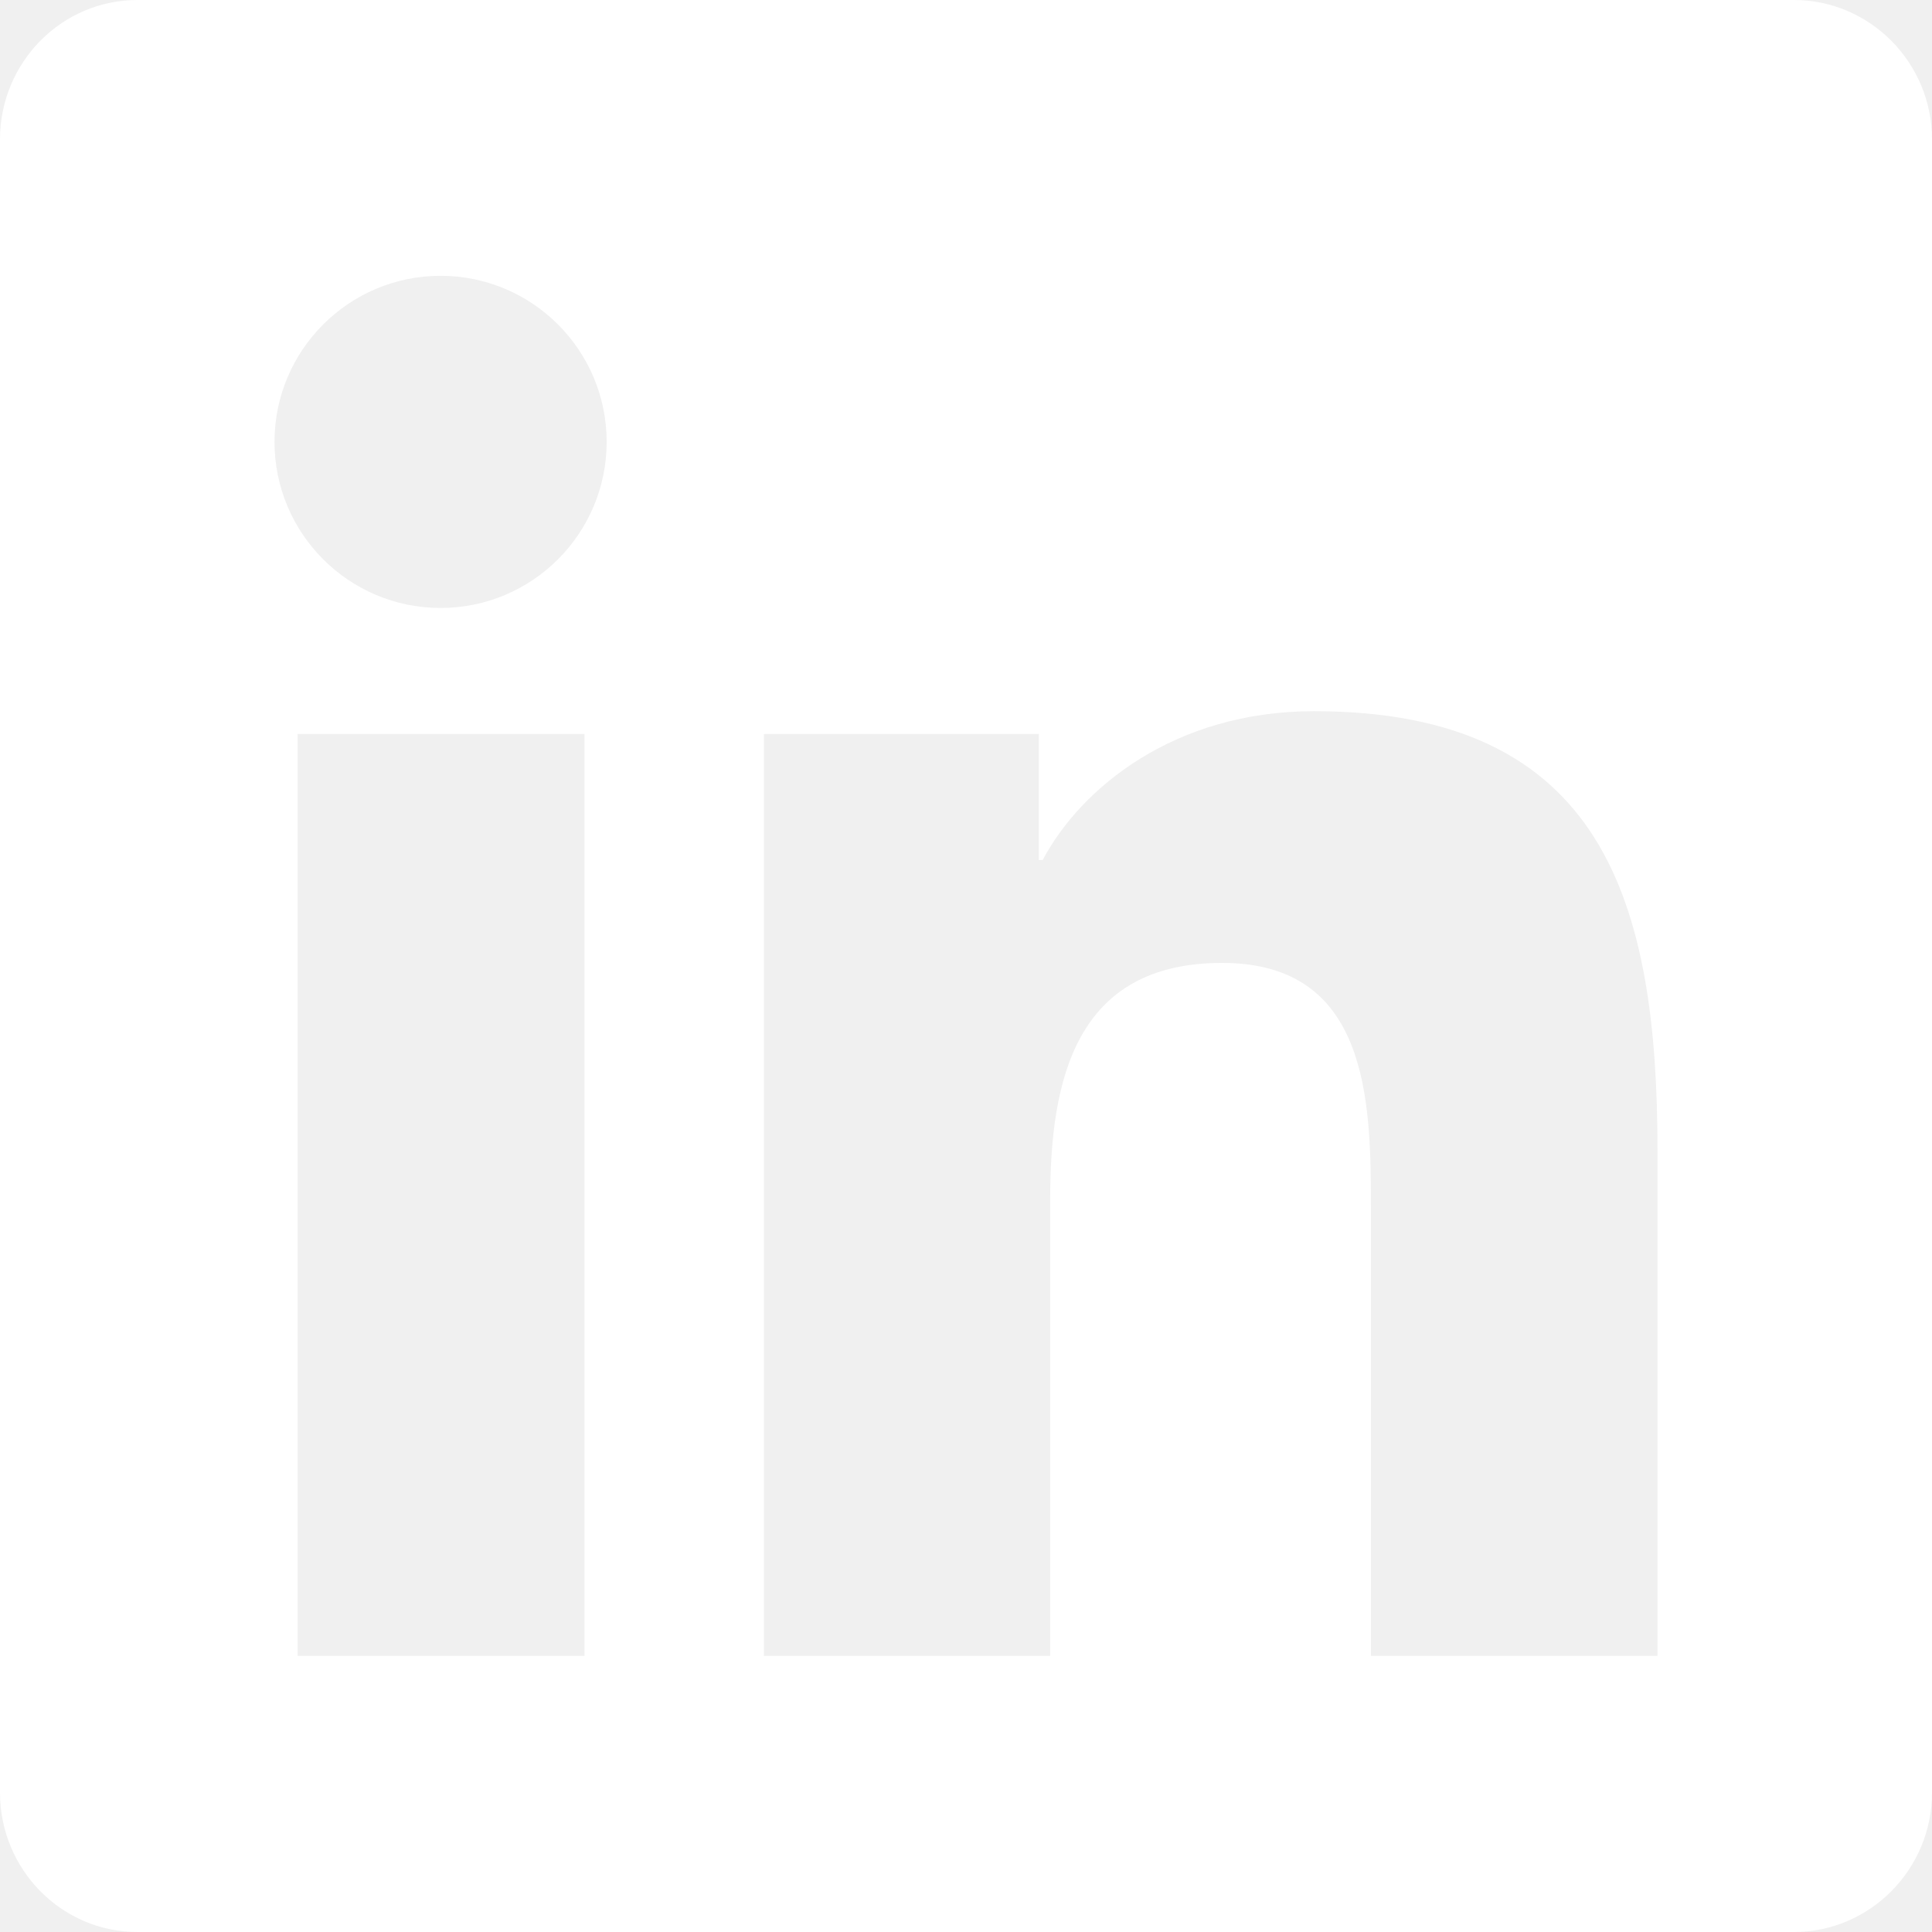
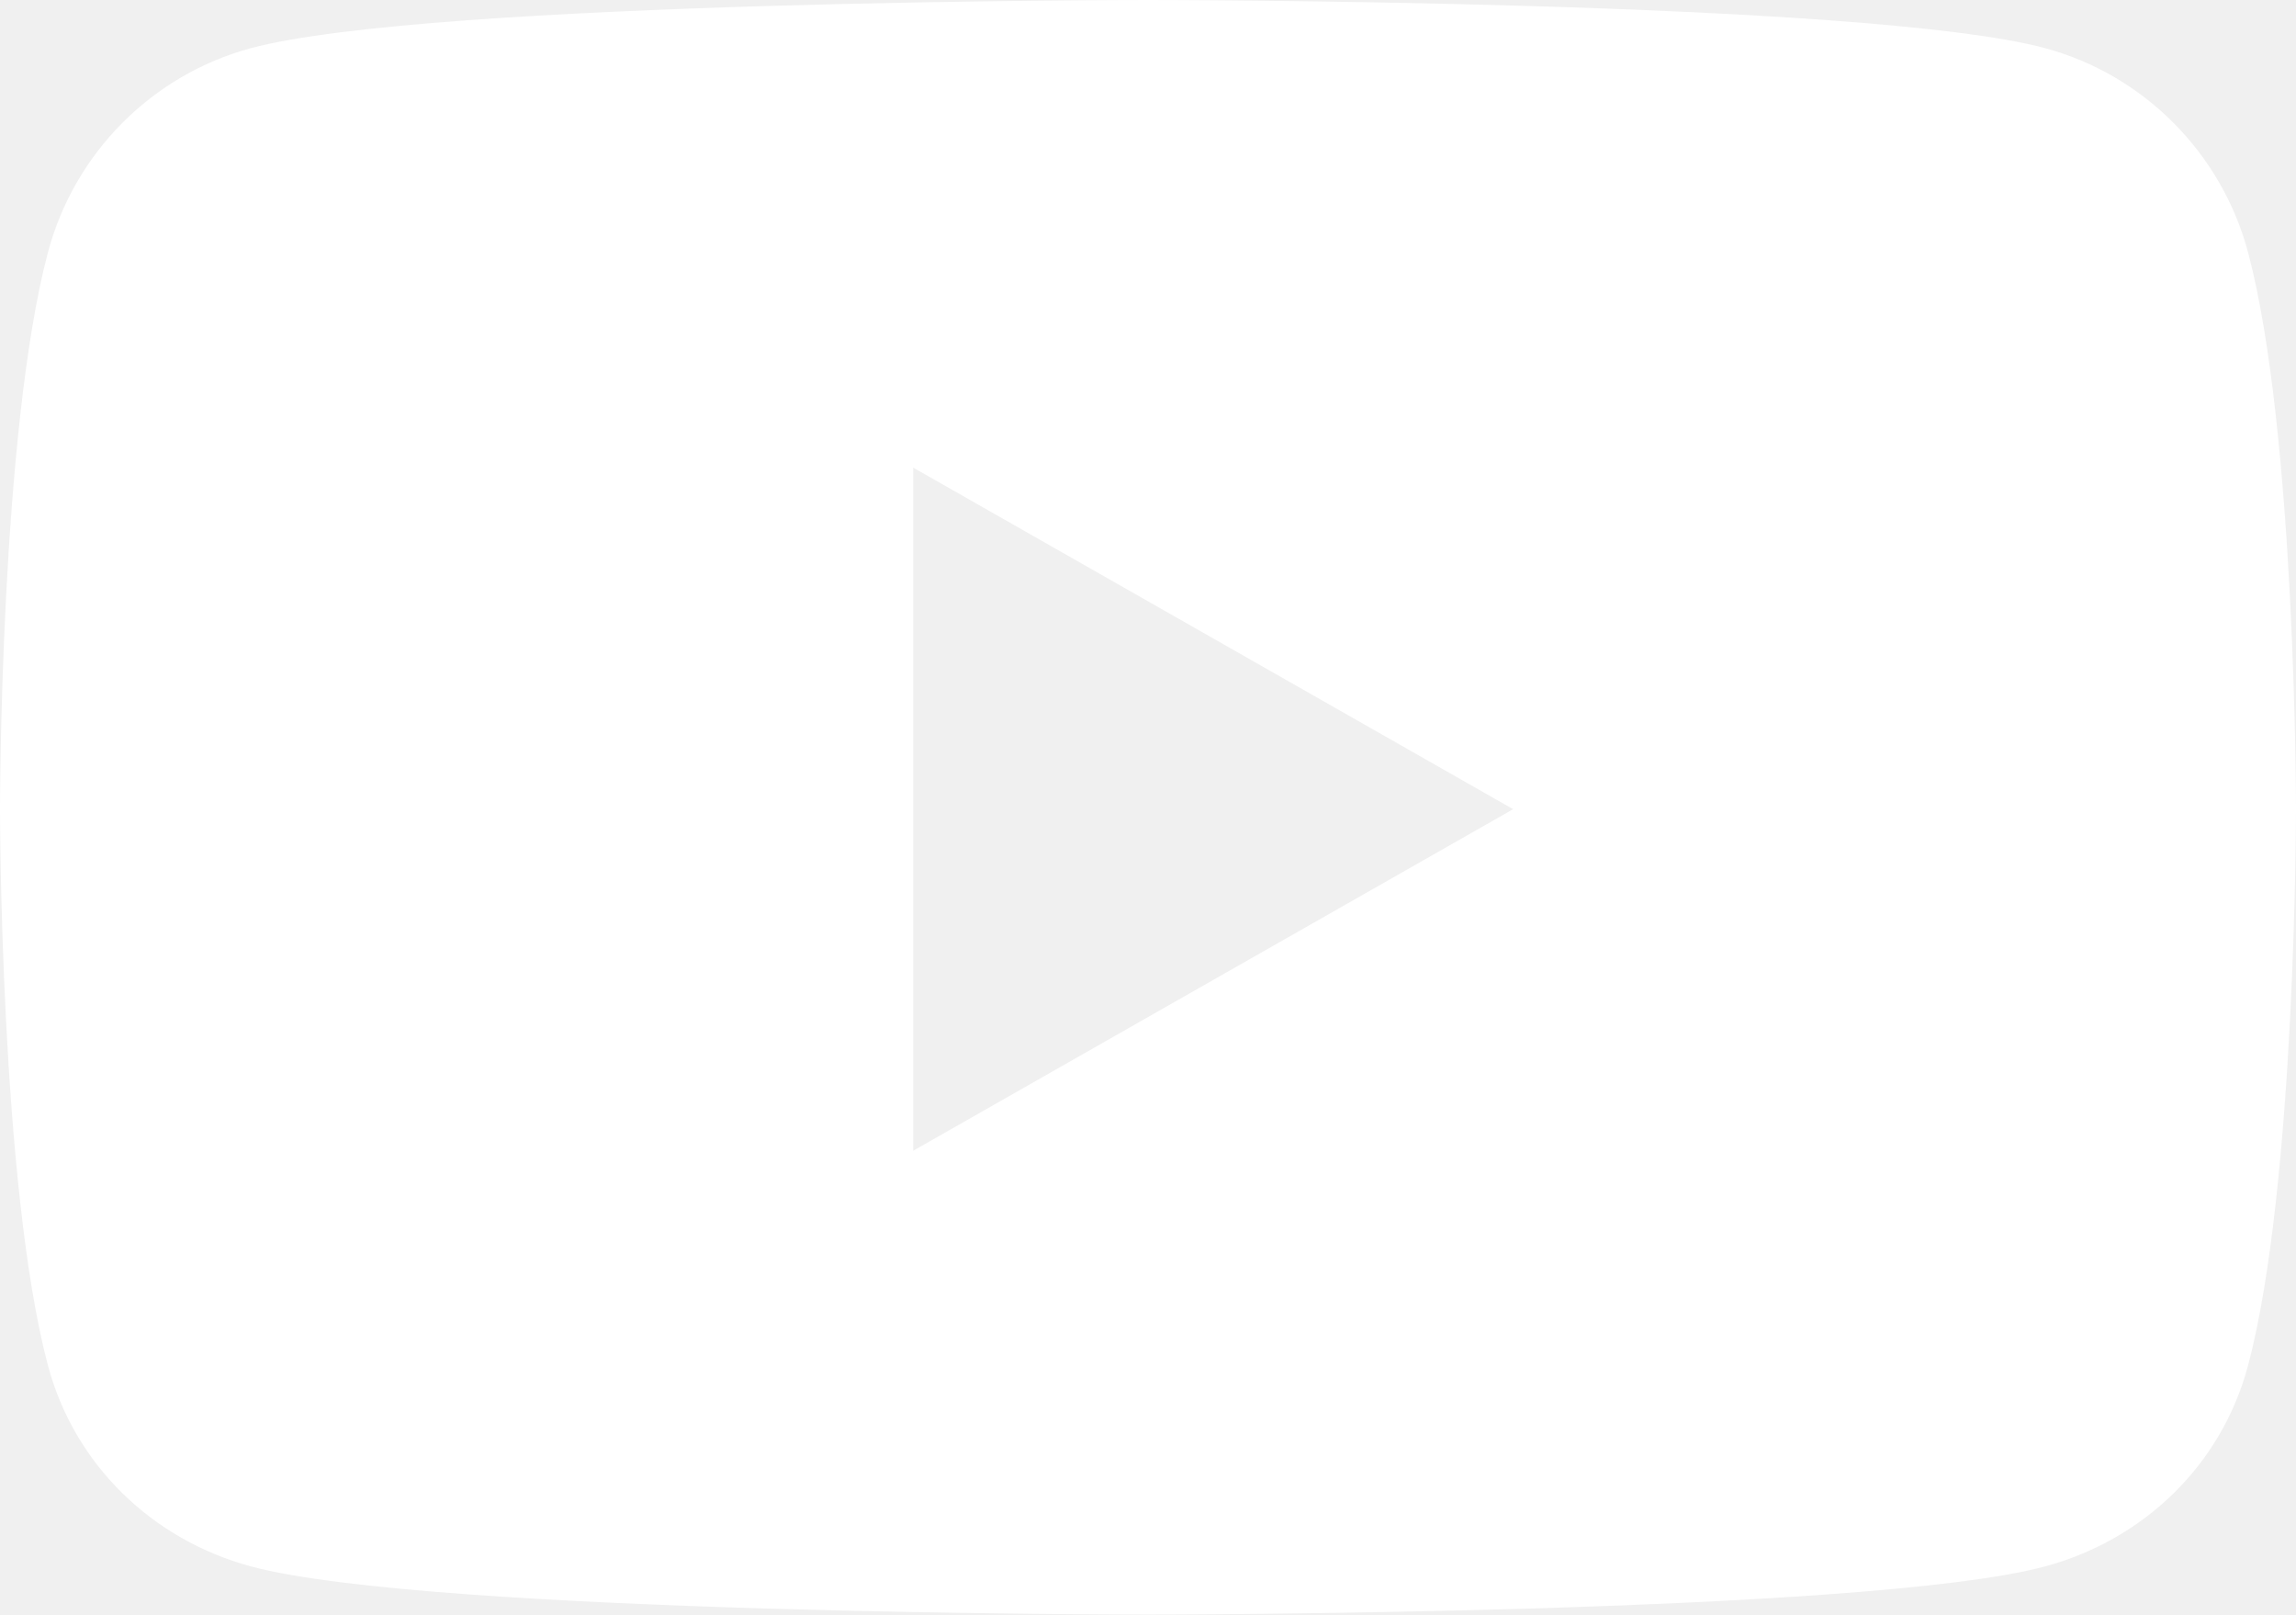
- <svg xmlns="http://www.w3.org/2000/svg" viewBox="0 0 59.33 59.33">
+ <svg xmlns="http://www.w3.org/2000/svg" viewBox="0 0 84.38 59.33">
  <defs>
    <style>.e{fill:#fff;}</style>
  </defs>
  <g id="a" />
  <g id="b">
    <g id="c">
      <g id="d">
-         <path class="e" d="M55.09,0H4.22C1.89,0,0,1.92,0,4.28V55.05c0,2.36,1.89,4.28,4.22,4.28H55.09c2.33,0,4.24-1.92,4.24-4.28V4.28C59.33,1.92,57.42,0,55.09,0ZM17.93,50.85H9.14V22.54h8.81v28.31h-.01ZM13.53,18.67c-2.82,0-5.1-2.29-5.1-5.1s2.28-5.1,5.1-5.1,5.1,2.29,5.1,5.1-2.28,5.1-5.1,5.1ZM50.89,50.85h-8.79v-13.77c0-3.28-.07-7.51-4.57-7.51s-5.28,3.58-5.28,7.27v14.01h-8.79V22.54h8.44v3.87h.12c1.18-2.22,4.05-4.57,8.33-4.57,8.9,0,10.55,5.87,10.55,13.49v15.52Z" />
+         <path class="e" d="M82.62,9.28c-.97-3.65-3.83-6.53-7.46-7.51-6.58-1.77-32.97-1.77-32.97-1.77,0,0-26.39,0-32.97,1.77-3.63,.98-6.49,3.85-7.46,7.51C0,15.91,0,29.72,0,29.72c0,0,0,13.82,1.76,20.44,.97,3.65,3.83,6.41,7.46,7.39,6.58,1.77,32.97,1.77,32.97,1.77,0,0,26.39,0,32.97-1.77,3.63-.98,6.49-3.73,7.46-7.39,1.76-6.62,1.76-20.44,1.76-20.44,0,0,0-13.82-1.76-20.44ZM33.56,42.27V17.18l22.05,12.55-22.05,12.55h0Z" />
      </g>
    </g>
  </g>
</svg>
